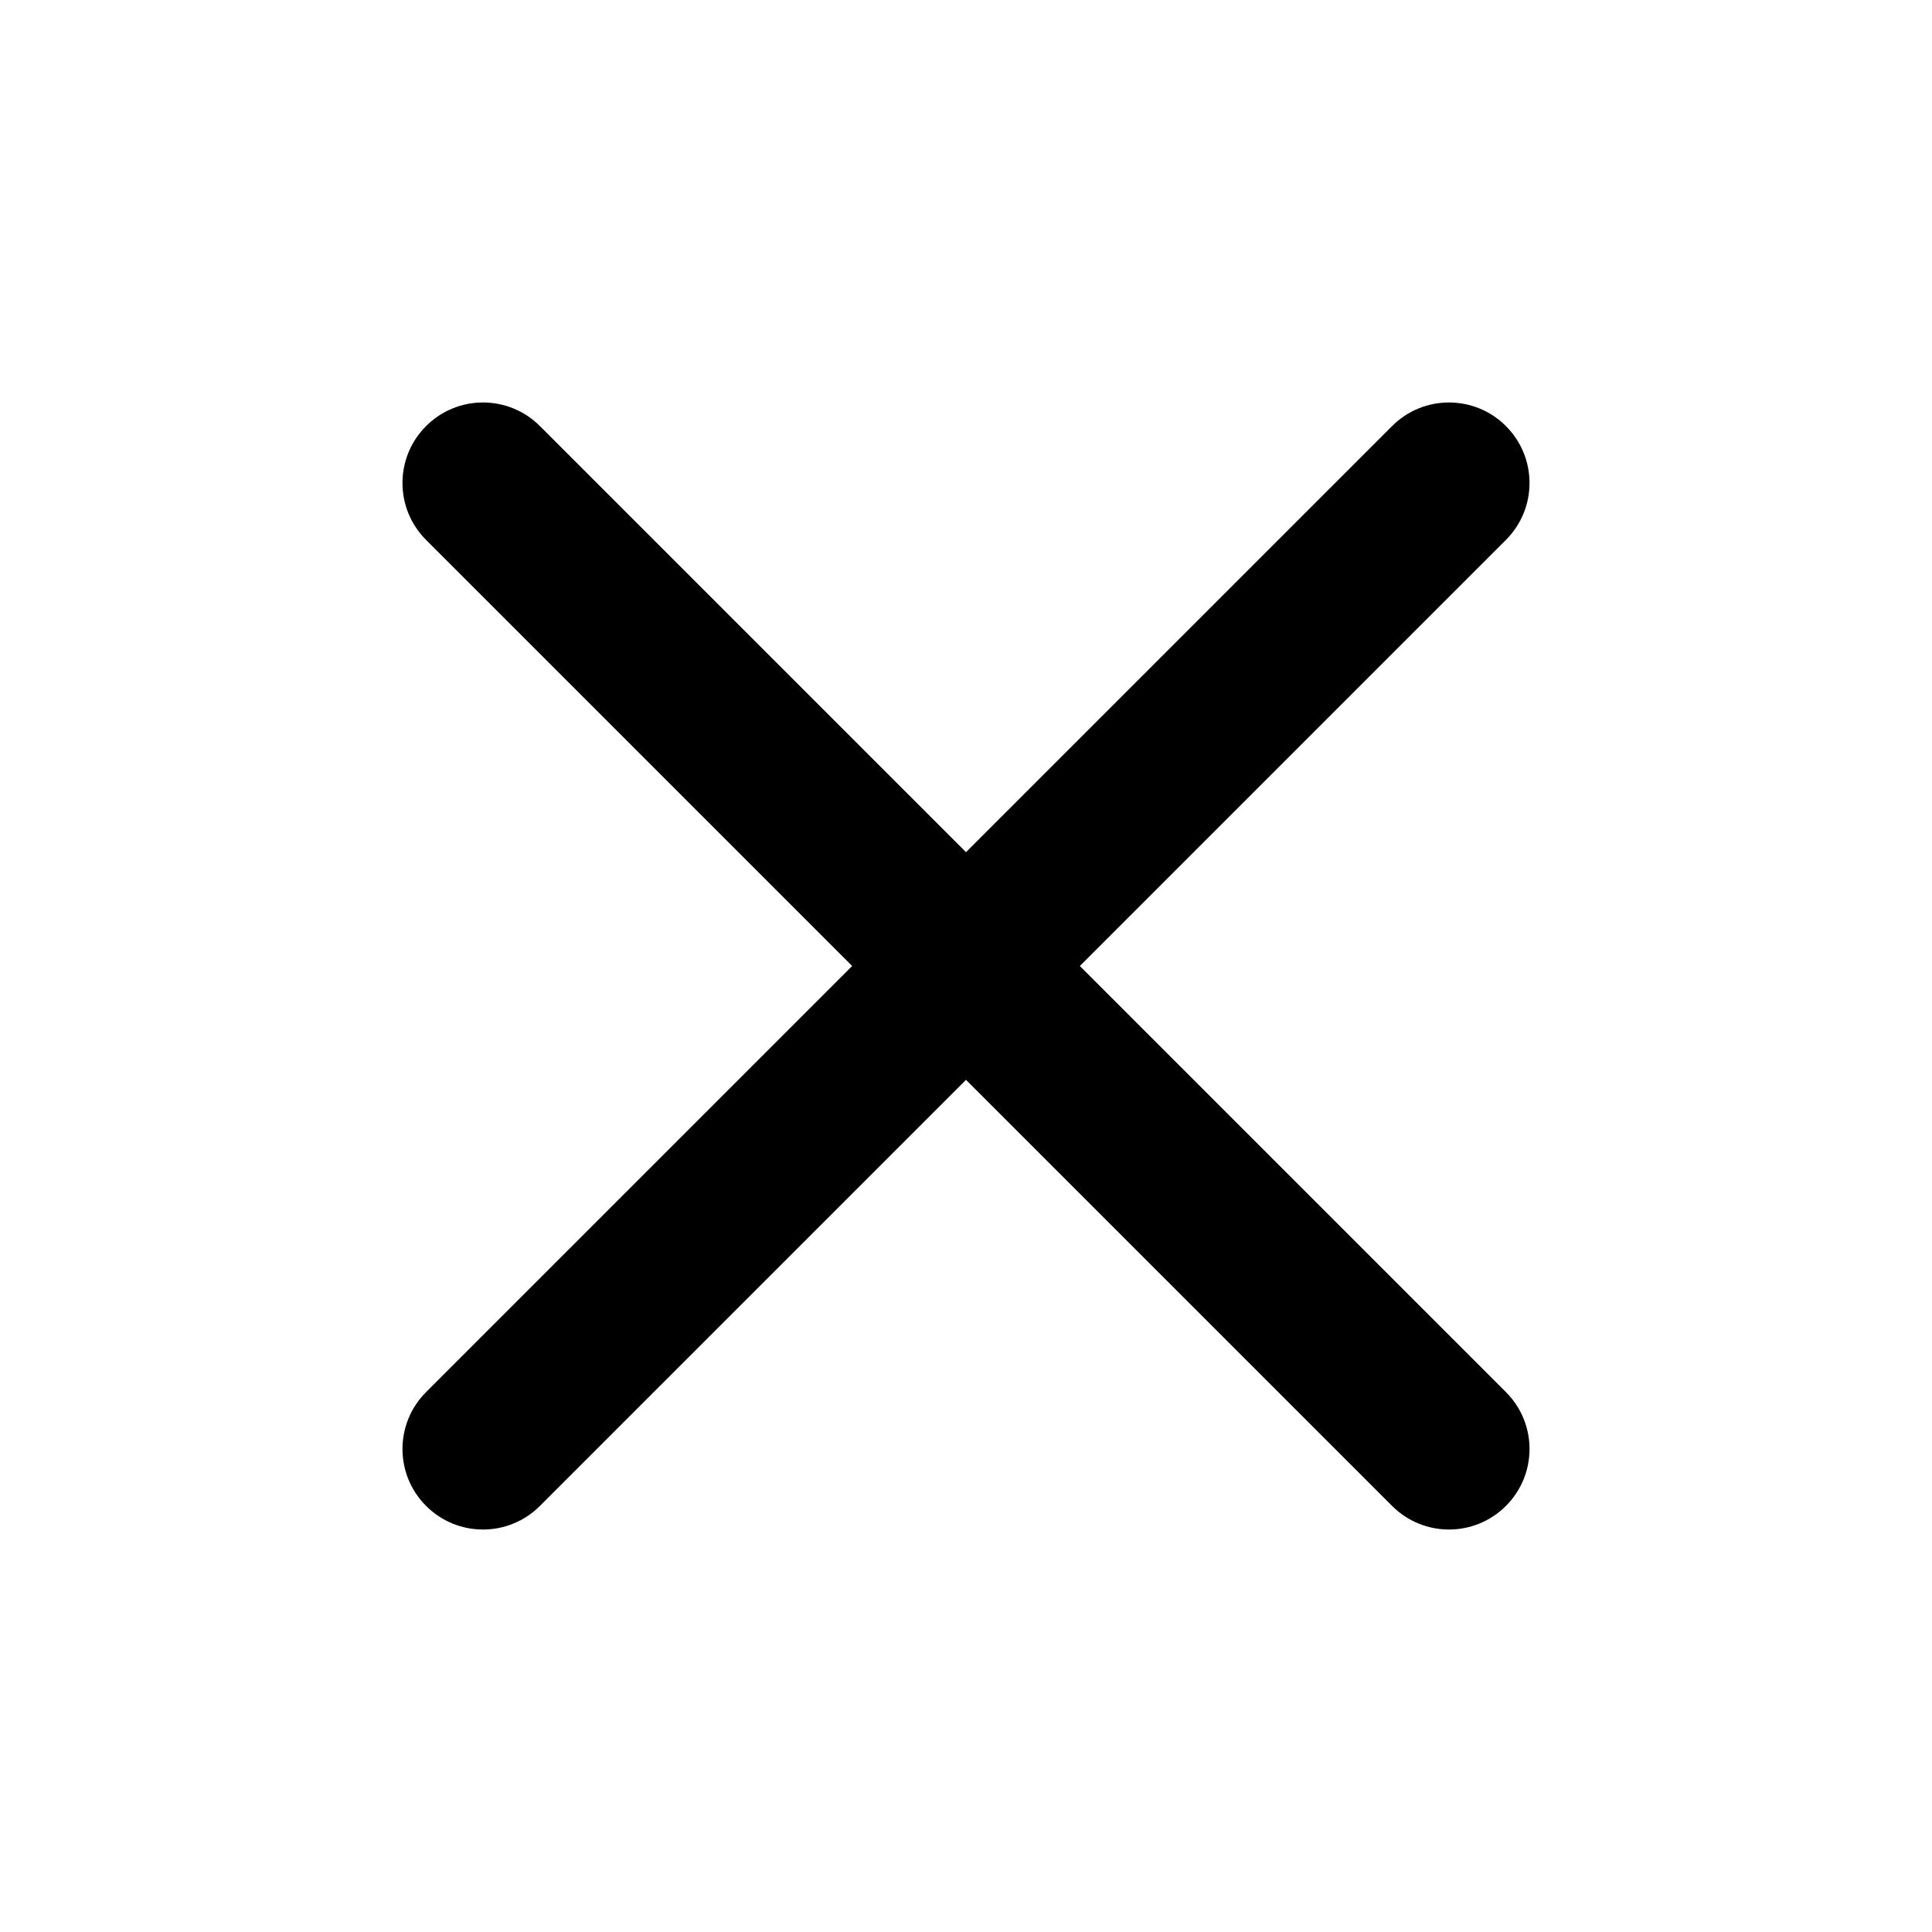
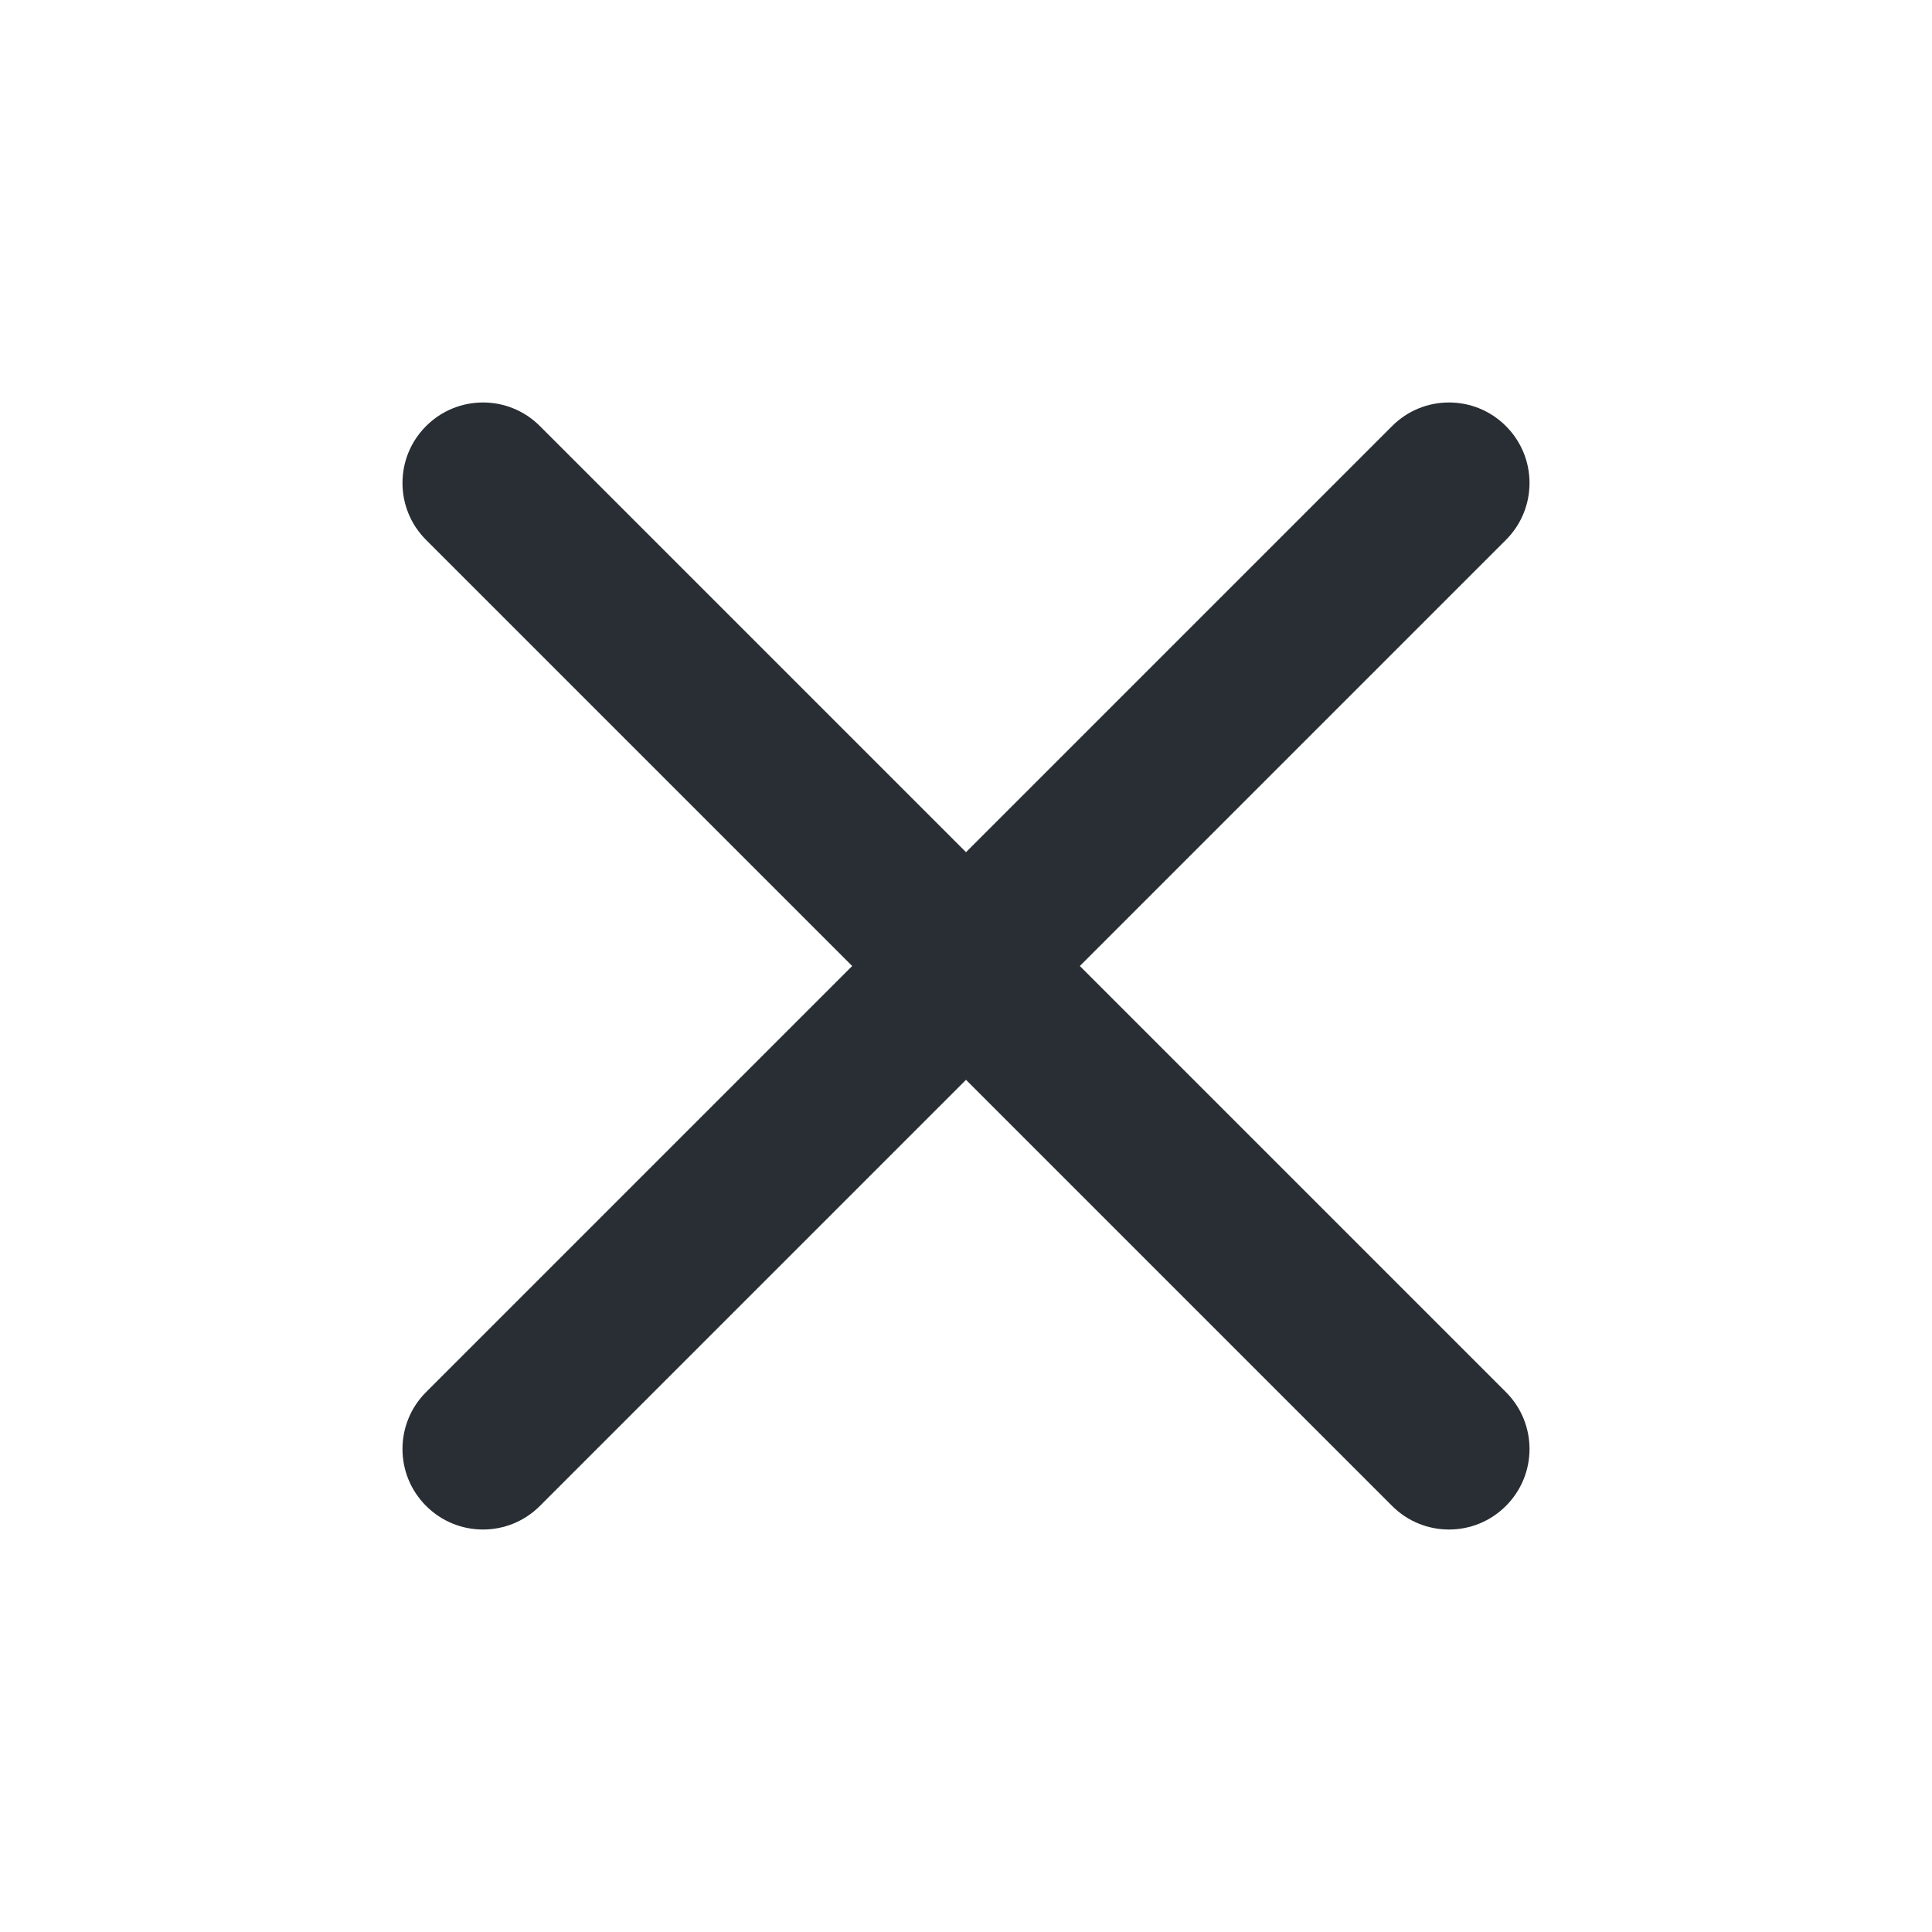
<svg xmlns="http://www.w3.org/2000/svg" width="24" height="24" viewBox="0 0 24 24" fill="none">
-   <path d="M6.707 5.293C6.317 4.902 5.683 4.902 5.293 5.293C4.902 5.683 4.902 6.317 5.293 6.707L10.586 12L5.293 17.293C4.902 17.683 4.902 18.317 5.293 18.707C5.683 19.098 6.317 19.098 6.707 18.707L12 13.414L17.293 18.707C17.683 19.098 18.317 19.098 18.707 18.707C19.098 18.317 19.098 17.683 18.707 17.293L13.414 12L18.707 6.707C19.098 6.317 19.098 5.683 18.707 5.293C18.317 4.902 17.683 4.902 17.293 5.293L12 10.586L6.707 5.293Z" fill="black" />
+   <path d="M6.707 5.293C6.317 4.902 5.683 4.902 5.293 5.293C4.902 5.683 4.902 6.317 5.293 6.707L10.586 12L5.293 17.293C4.902 17.683 4.902 18.317 5.293 18.707C5.683 19.098 6.317 19.098 6.707 18.707L12 13.414L17.293 18.707C17.683 19.098 18.317 19.098 18.707 18.707C19.098 18.317 19.098 17.683 18.707 17.293L13.414 12L18.707 6.707C19.098 6.317 19.098 5.683 18.707 5.293C18.317 4.902 17.683 4.902 17.293 5.293L12 10.586L6.707 5.293Z" fill="#11181D" fill-opacity="0.9" />
</svg>
